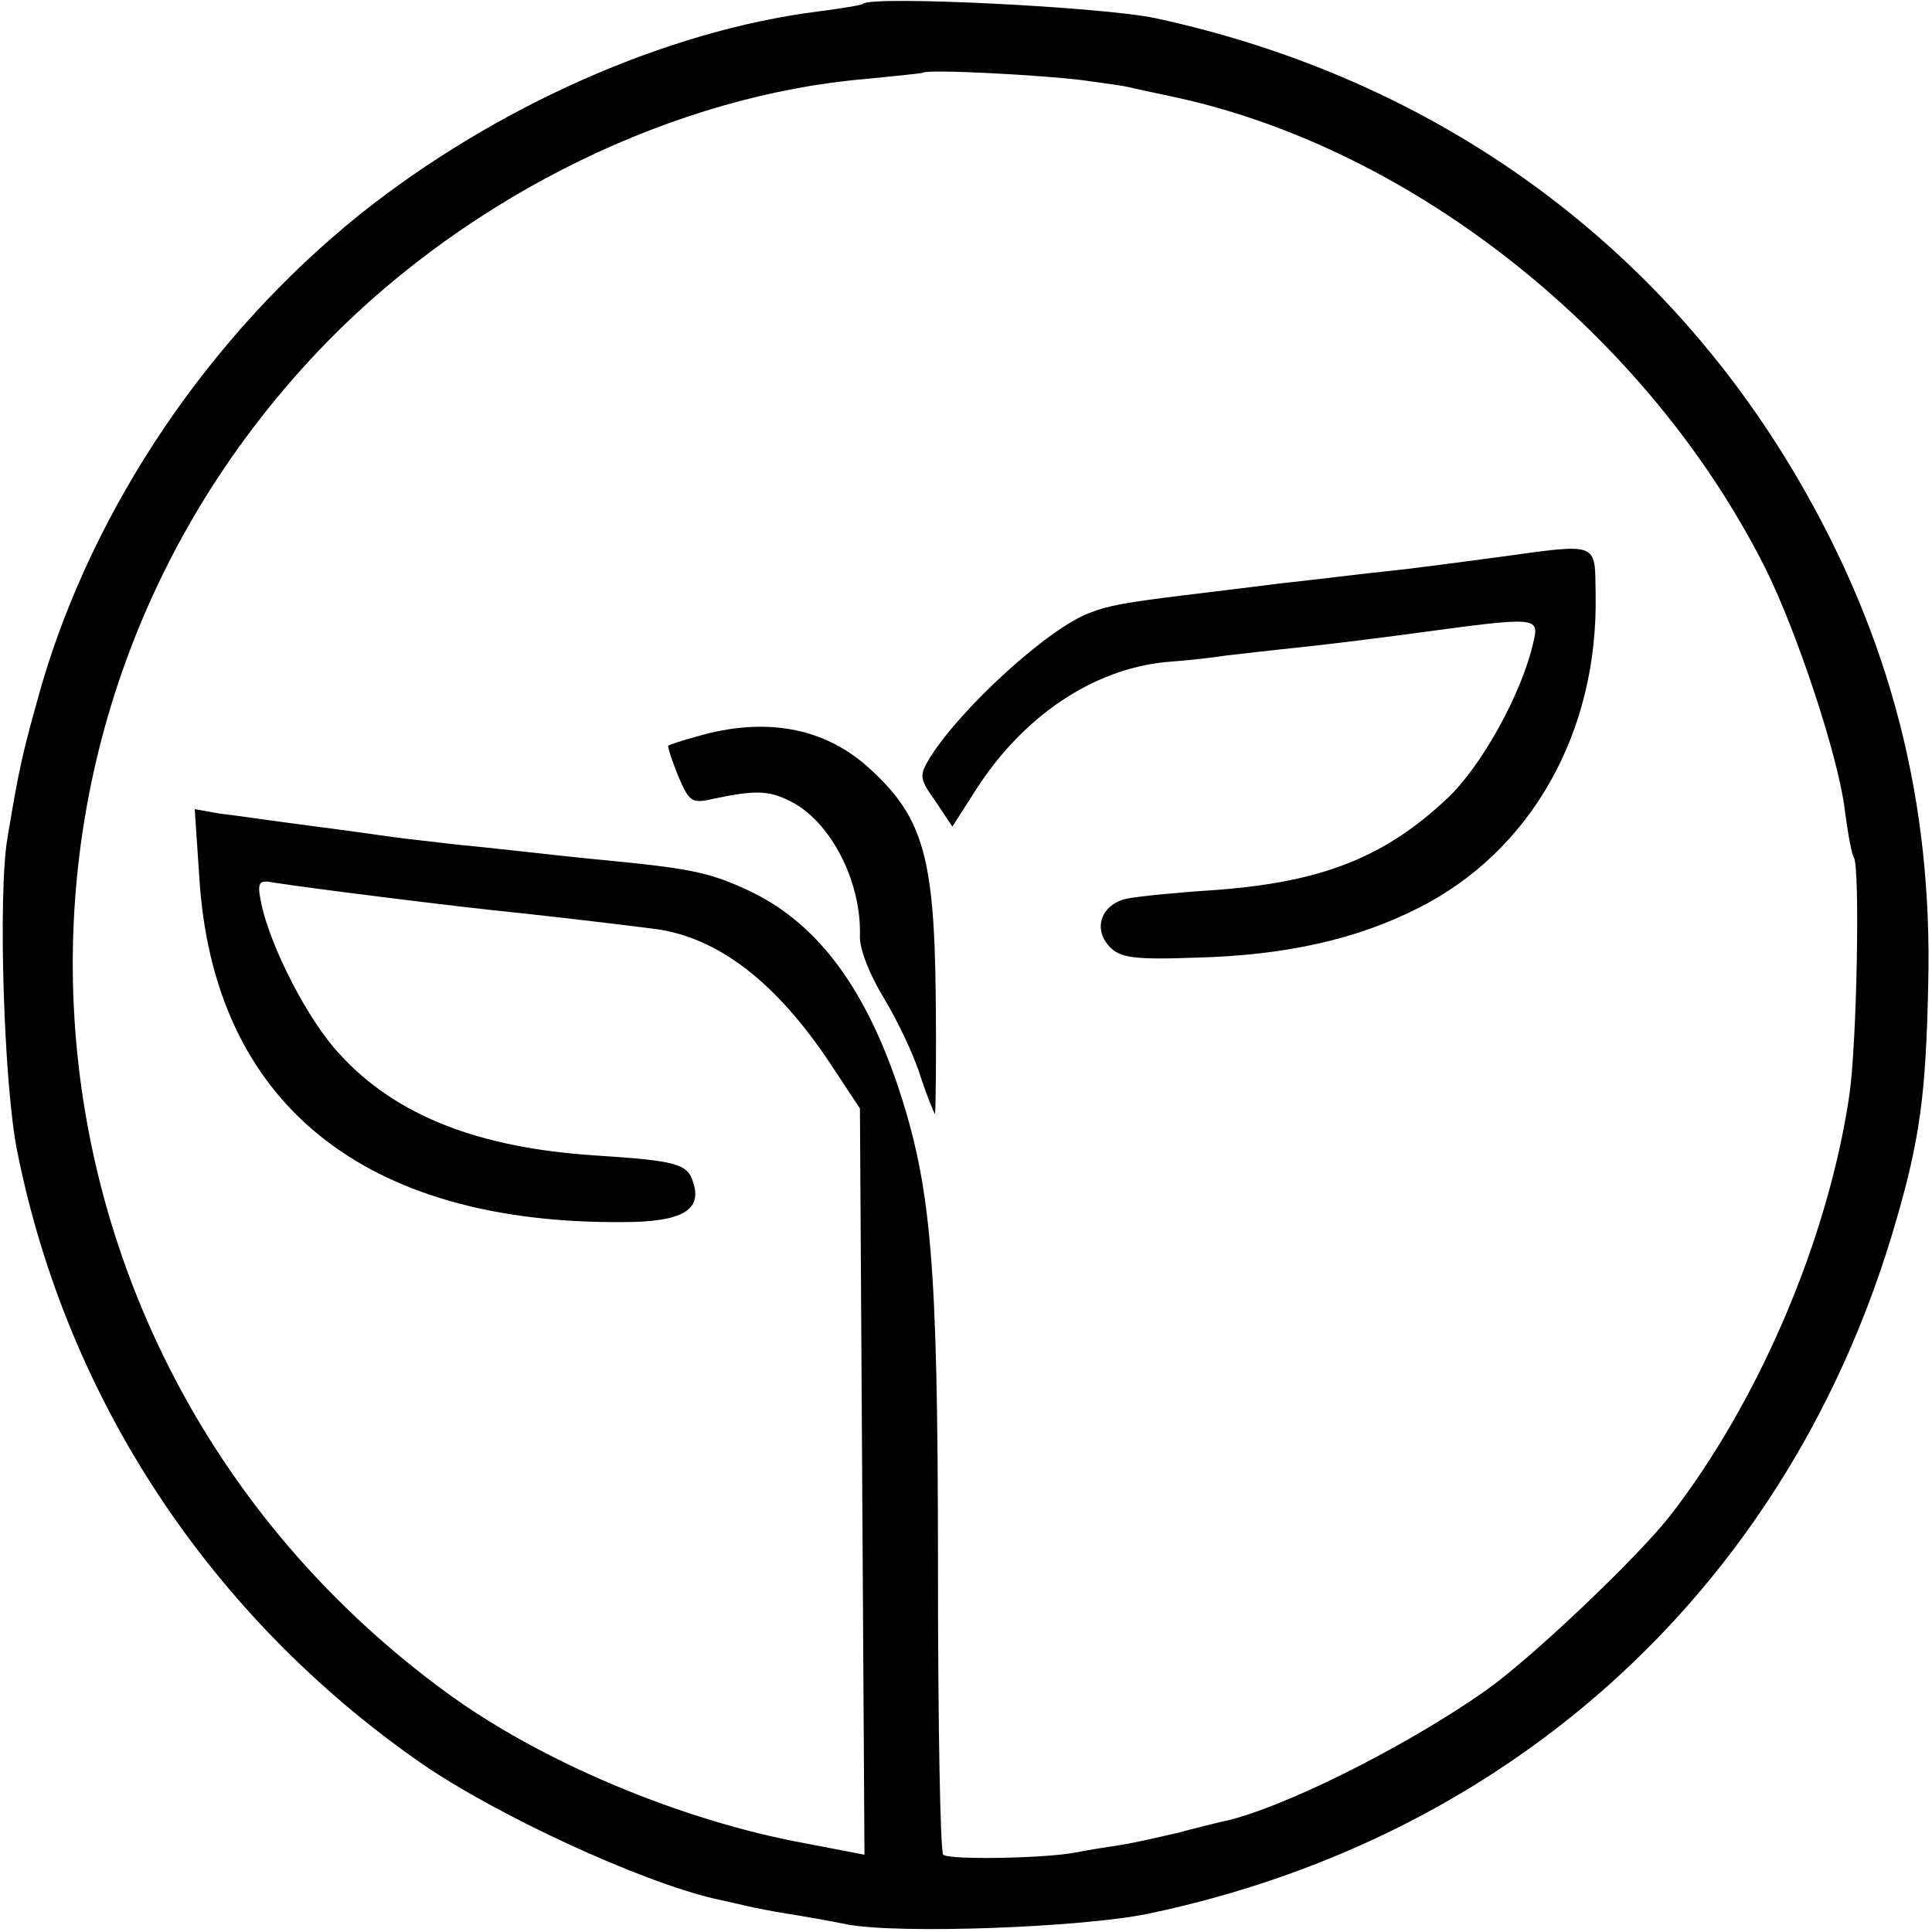
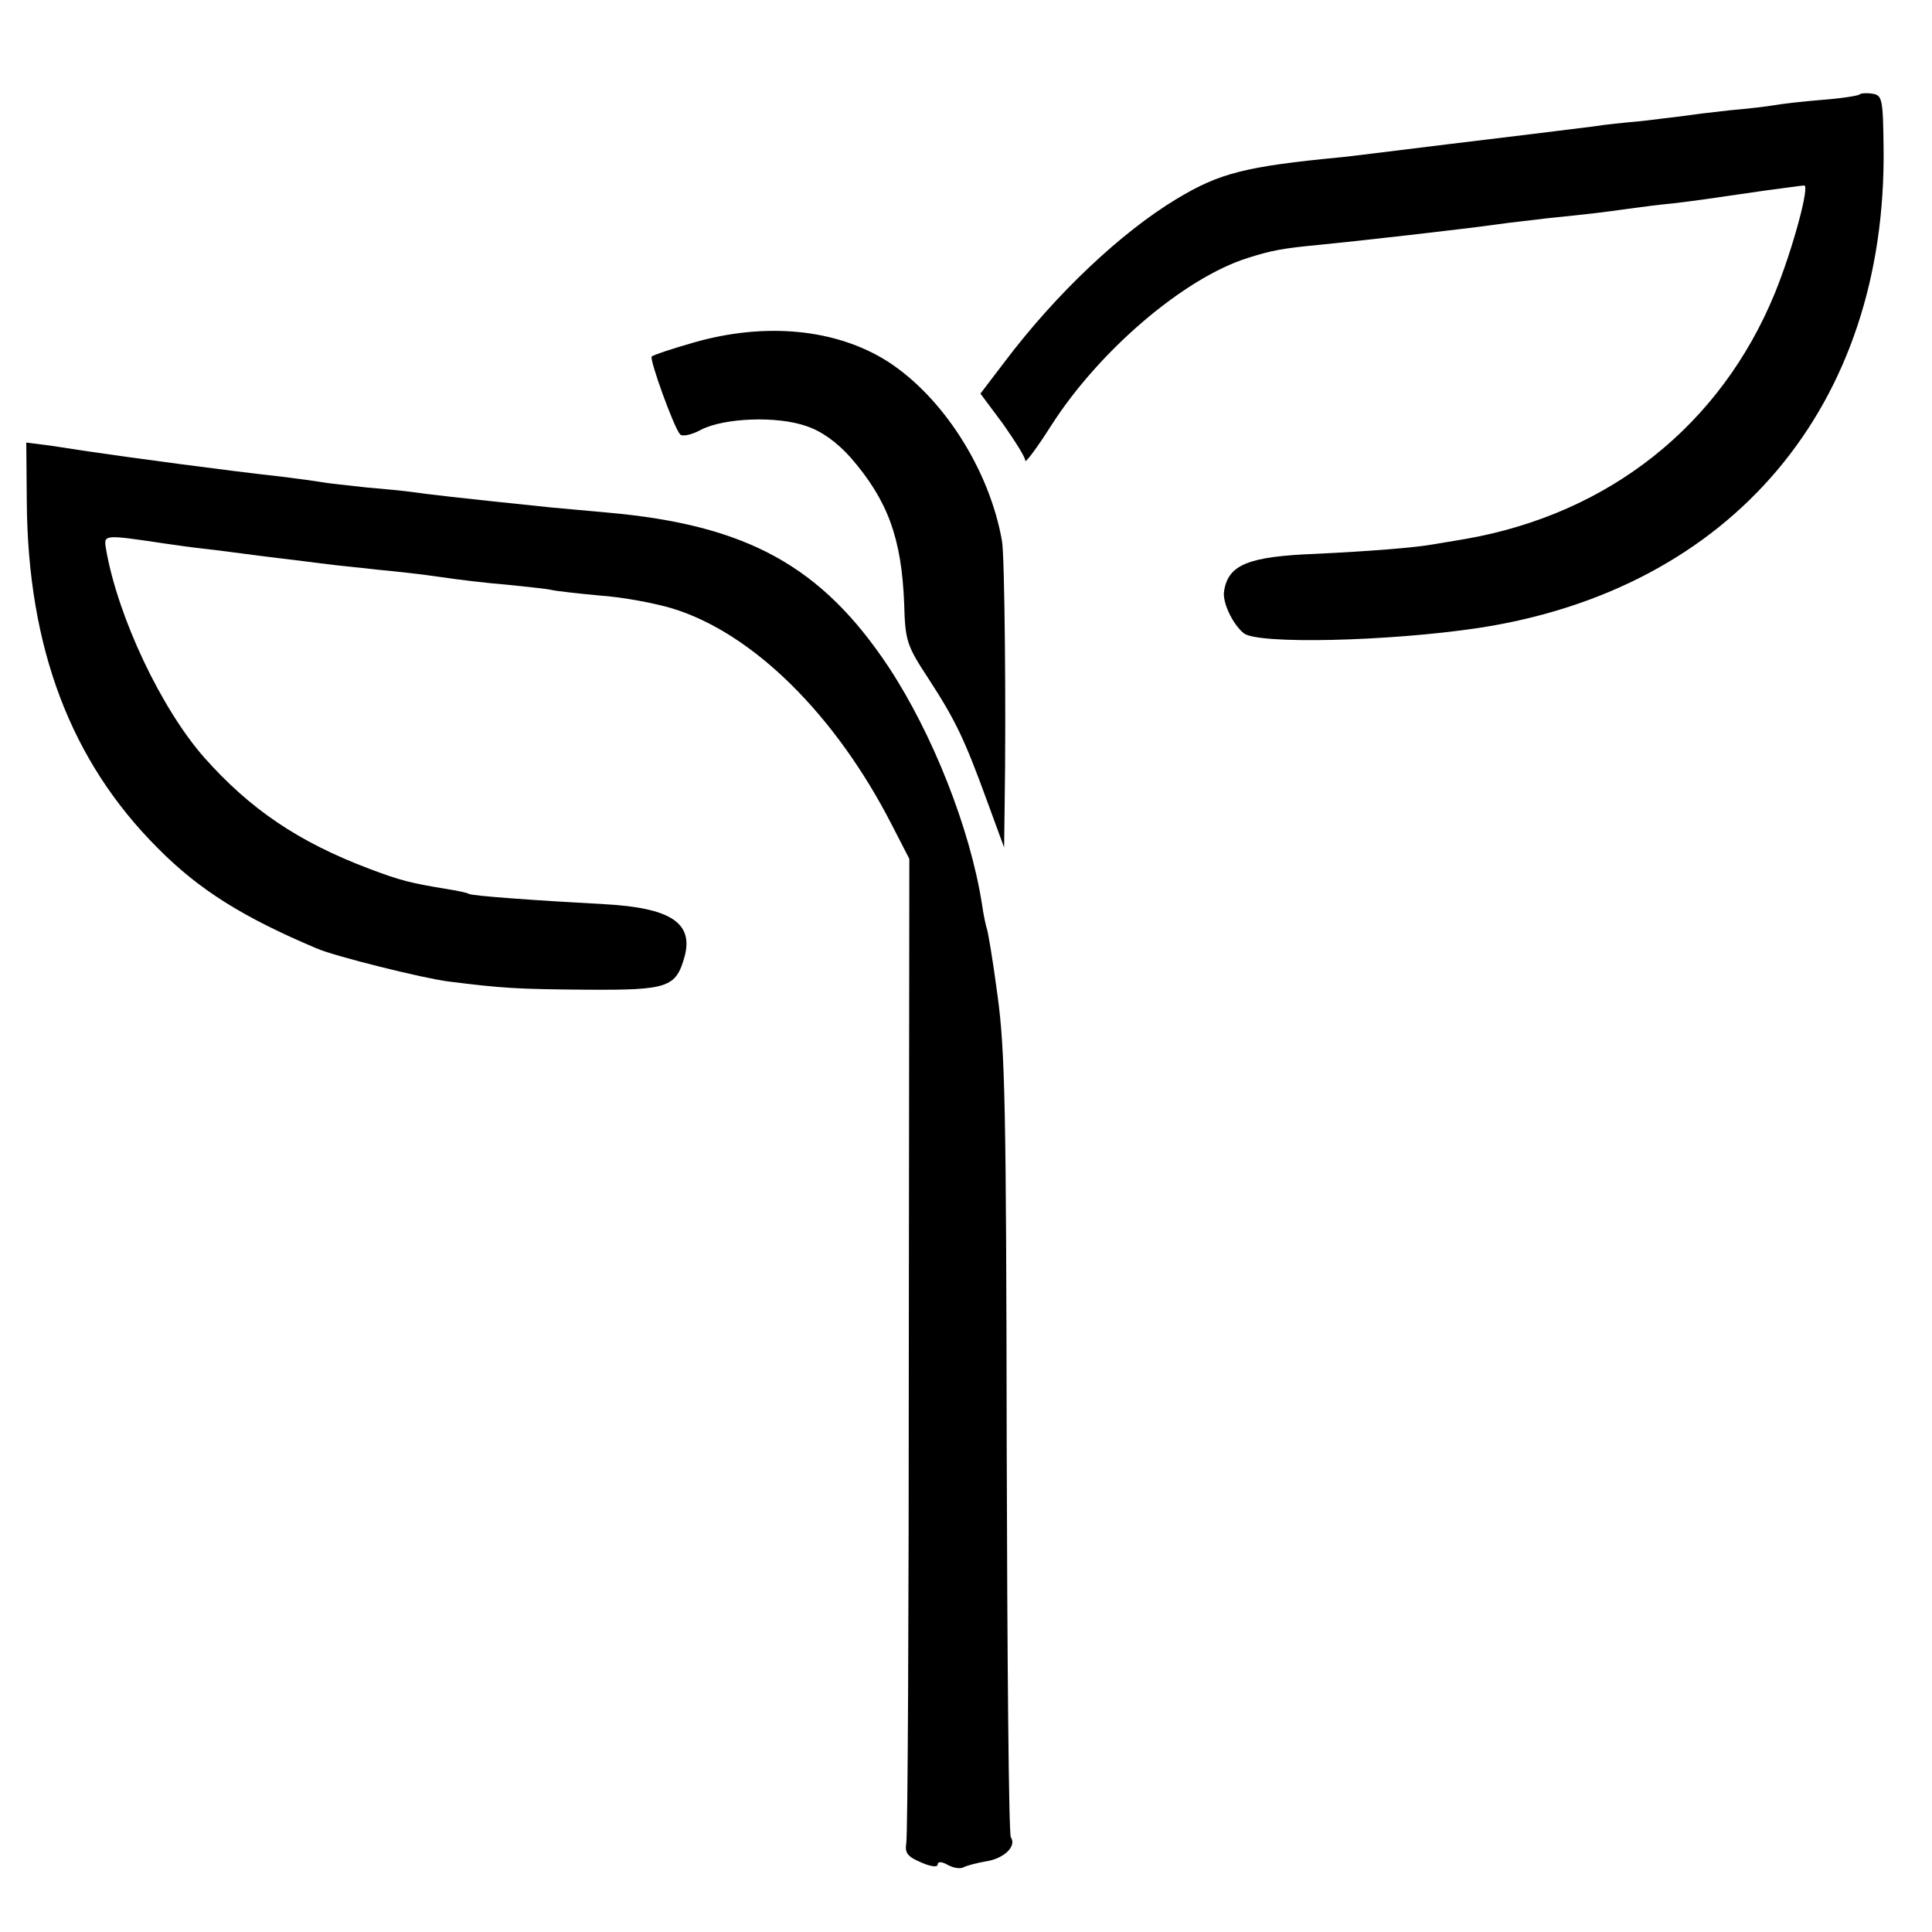
- <svg xmlns="http://www.w3.org/2000/svg" height="255pt" preserveAspectRatio="xMidYMid meet" viewBox="0 0 255 255" width="255pt">
-   <g transform="matrix(.1 0 0 -.1 0 255)">
-     <path d="m1139 2545c-2-2-28-6-58-10-201-25-428-126-606-268-199-160-351-386-420-621-25-89-29-105-45-201-13-74-5-329 13-416 66-328 256-614 534-807 99-68 287-155 386-178 9-2 27-6 40-9 12-3 38-8 57-11s54-9 78-14c70-13 309-4 397 14 487 102 851 439 988 916 31 107 39 166 42 310 6 243-50 459-172 668-184 315-482 529-848 608-70 15-375 30-386 19zm291-101c30-4 57-8 60-9s32-7 64-14c314-69 621-314 775-619 42-83 98-252 106-322 4-30 9-58 12-62 8-14 4-243-6-313-28-190-119-404-237-556-44-56-184-189-244-231-107-75-273-158-350-173-8-2-33-8-55-14-22-5-56-13-75-16s-46-7-60-10c-41-8-168-10-175-3-4 3-7 174-7 380 0 405-9 502-53 635-46 135-110 218-200 259-50 23-76 28-190 39-33 3-76 8-95 10s-62 7-95 10c-33 4-71 8-85 10s-63 9-110 15-100 14-119 16l-34 6 6-89c18-298 216-459 560-456 77 0 104 16 92 52-7 25-22 29-130 36-154 10-263 53-336 133-42 44-92 142-104 199-6 29-4 32 17 28 44-7 242-32 323-40 47-5 124-14 179-21 84-11 161-71 232-178l39-59 3-492 3-493-78 15c-164 30-350 108-475 200-588 431-660 1265-156 1782 191 195 460 326 713 347 39 4 71 7 73 8 5 5 158-3 212-10z" />
-     <path d="m1980 1815c-52-7-120-16-150-19s-93-11-140-16c-47-6-105-13-130-16-72-9-97-13-122-23-54-20-168-124-210-190-15-25-15-28 7-59l22-33 32 50c62 96 153 157 248 167 27 2 64 6 83 9 19 2 60 7 90 10s104 12 163 20c155 21 159 21 151-12-15-68-69-165-114-207-84-79-168-111-310-121-47-3-97-8-112-11-34-7-46-39-24-63 14-15 31-18 114-15 118 3 212 24 293 65 150 75 239 233 235 416-1 68 5 66-126 48z" />
-     <path d="m920 1578c-19-5-36-11-38-12-1-2 5-20 13-40 15-35 18-37 48-30 53 11 71 11 99-3 54-26 95-106 93-178-1-17 13-52 32-83 18-30 40-76 48-103 9-27 18-49 19-49s2 71 1 158c-2 185-18 236-91 301-58 51-135 65-224 39z" />
+ <svg xmlns="http://www.w3.org/2000/svg" version="1.0" width="375pt" height="375pt" viewBox="0 0 375 375" preserveAspectRatio="xMidYMid meet">
+   <g transform="translate(0,375) scale(0.1,-0.1)" fill="#000000" stroke="none">
+     <path d="M3610 3567 c-3 -3 -36 -8 -75 -11 -38 -3 -79 -8 -90 -10 -11 -2 -50 -7 -87 -10 -37 -4 -77 -9 -90 -11 -13 -2 -50 -6 -82 -10 -33 -3 -73 -7 -90 -10 -17 -2 -71 -9 -121 -15 -49 -6 -124 -15 -165 -20 -139 -17 -185 -23 -205 -25 -188 -18 -238 -31 -321 -81 -108 -65 -234 -184 -333 -315 l-48 -63 44 -59 c23 -33 43 -64 43 -71 0 -6 23 25 51 69 93 145 257 285 380 324 47 15 68 19 142 26 63 6 284 31 347 40 19 3 60 7 90 11 97 10 104 11 155 18 28 4 68 9 90 11 43 5 71 9 180 25 39 5 73 10 77 10 11 0 -22 -123 -57 -209 -105 -256 -321 -428 -600 -477 -22 -4 -49 -8 -60 -10 -36 -7 -128 -14 -231 -19 -131 -5 -170 -21 -178 -72 -4 -21 16 -64 38 -82 26 -22 281 -16 455 10 493 75 794 432 787 934 -1 93 -3 100 -21 103 -12 2 -23 1 -25 -1z" />
+     <path d="M1346 3085 c-42 -12 -78 -24 -81 -27 -5 -5 43 -138 55 -151 4 -5 23 -1 41 9 45 23 147 27 204 7 30 -10 59 -31 86 -61 72 -83 99 -156 104 -284 2 -72 5 -81 47 -145 52 -80 70 -117 114 -238 l33 -90 1 80 c3 189 0 484 -5 514 -24 139 -115 281 -223 350 -100 63 -237 76 -376 36z" />
+     <path d="M52 2776 c2 -283 85 -503 254 -672 81 -82 167 -135 309 -195 34 -15 207 -58 255 -64 104 -13 132 -15 268 -16 159 -1 174 4 191 65 17 65 -28 94 -156 101 -130 7 -257 16 -263 20 -3 2 -21 6 -40 9 -74 12 -93 17 -154 40 -137 52 -230 115 -319 215 -84 95 -168 273 -191 404 -5 30 -7 30 114 12 14 -2 48 -7 75 -10 28 -3 64 -8 80 -10 36 -5 106 -13 160 -20 22 -3 67 -7 100 -11 33 -3 87 -9 120 -14 33 -5 92 -12 130 -15 39 -4 77 -8 85 -10 8 -2 51 -7 95 -11 44 -3 107 -15 140 -25 157 -48 317 -207 426 -420 l34 -66 -1 -944 c0 -519 -2 -954 -5 -967 -3 -19 3 -26 29 -37 18 -8 32 -10 32 -4 0 6 8 6 20 -1 11 -6 25 -8 31 -4 6 3 25 8 42 11 35 5 61 29 49 47 -4 6 -7 349 -8 761 -1 650 -3 767 -18 874 -9 69 -19 127 -21 130 -1 3 -6 24 -9 46 -23 147 -96 331 -181 460 -130 196 -275 276 -545 300 -36 3 -85 8 -110 10 -184 19 -243 26 -270 30 -14 2 -54 6 -90 9 -36 4 -74 8 -85 10 -11 2 -47 7 -80 11 -101 11 -301 38 -375 49 -14 2 -46 7 -72 11 l-47 6 1 -115z" />
  </g>
</svg>
